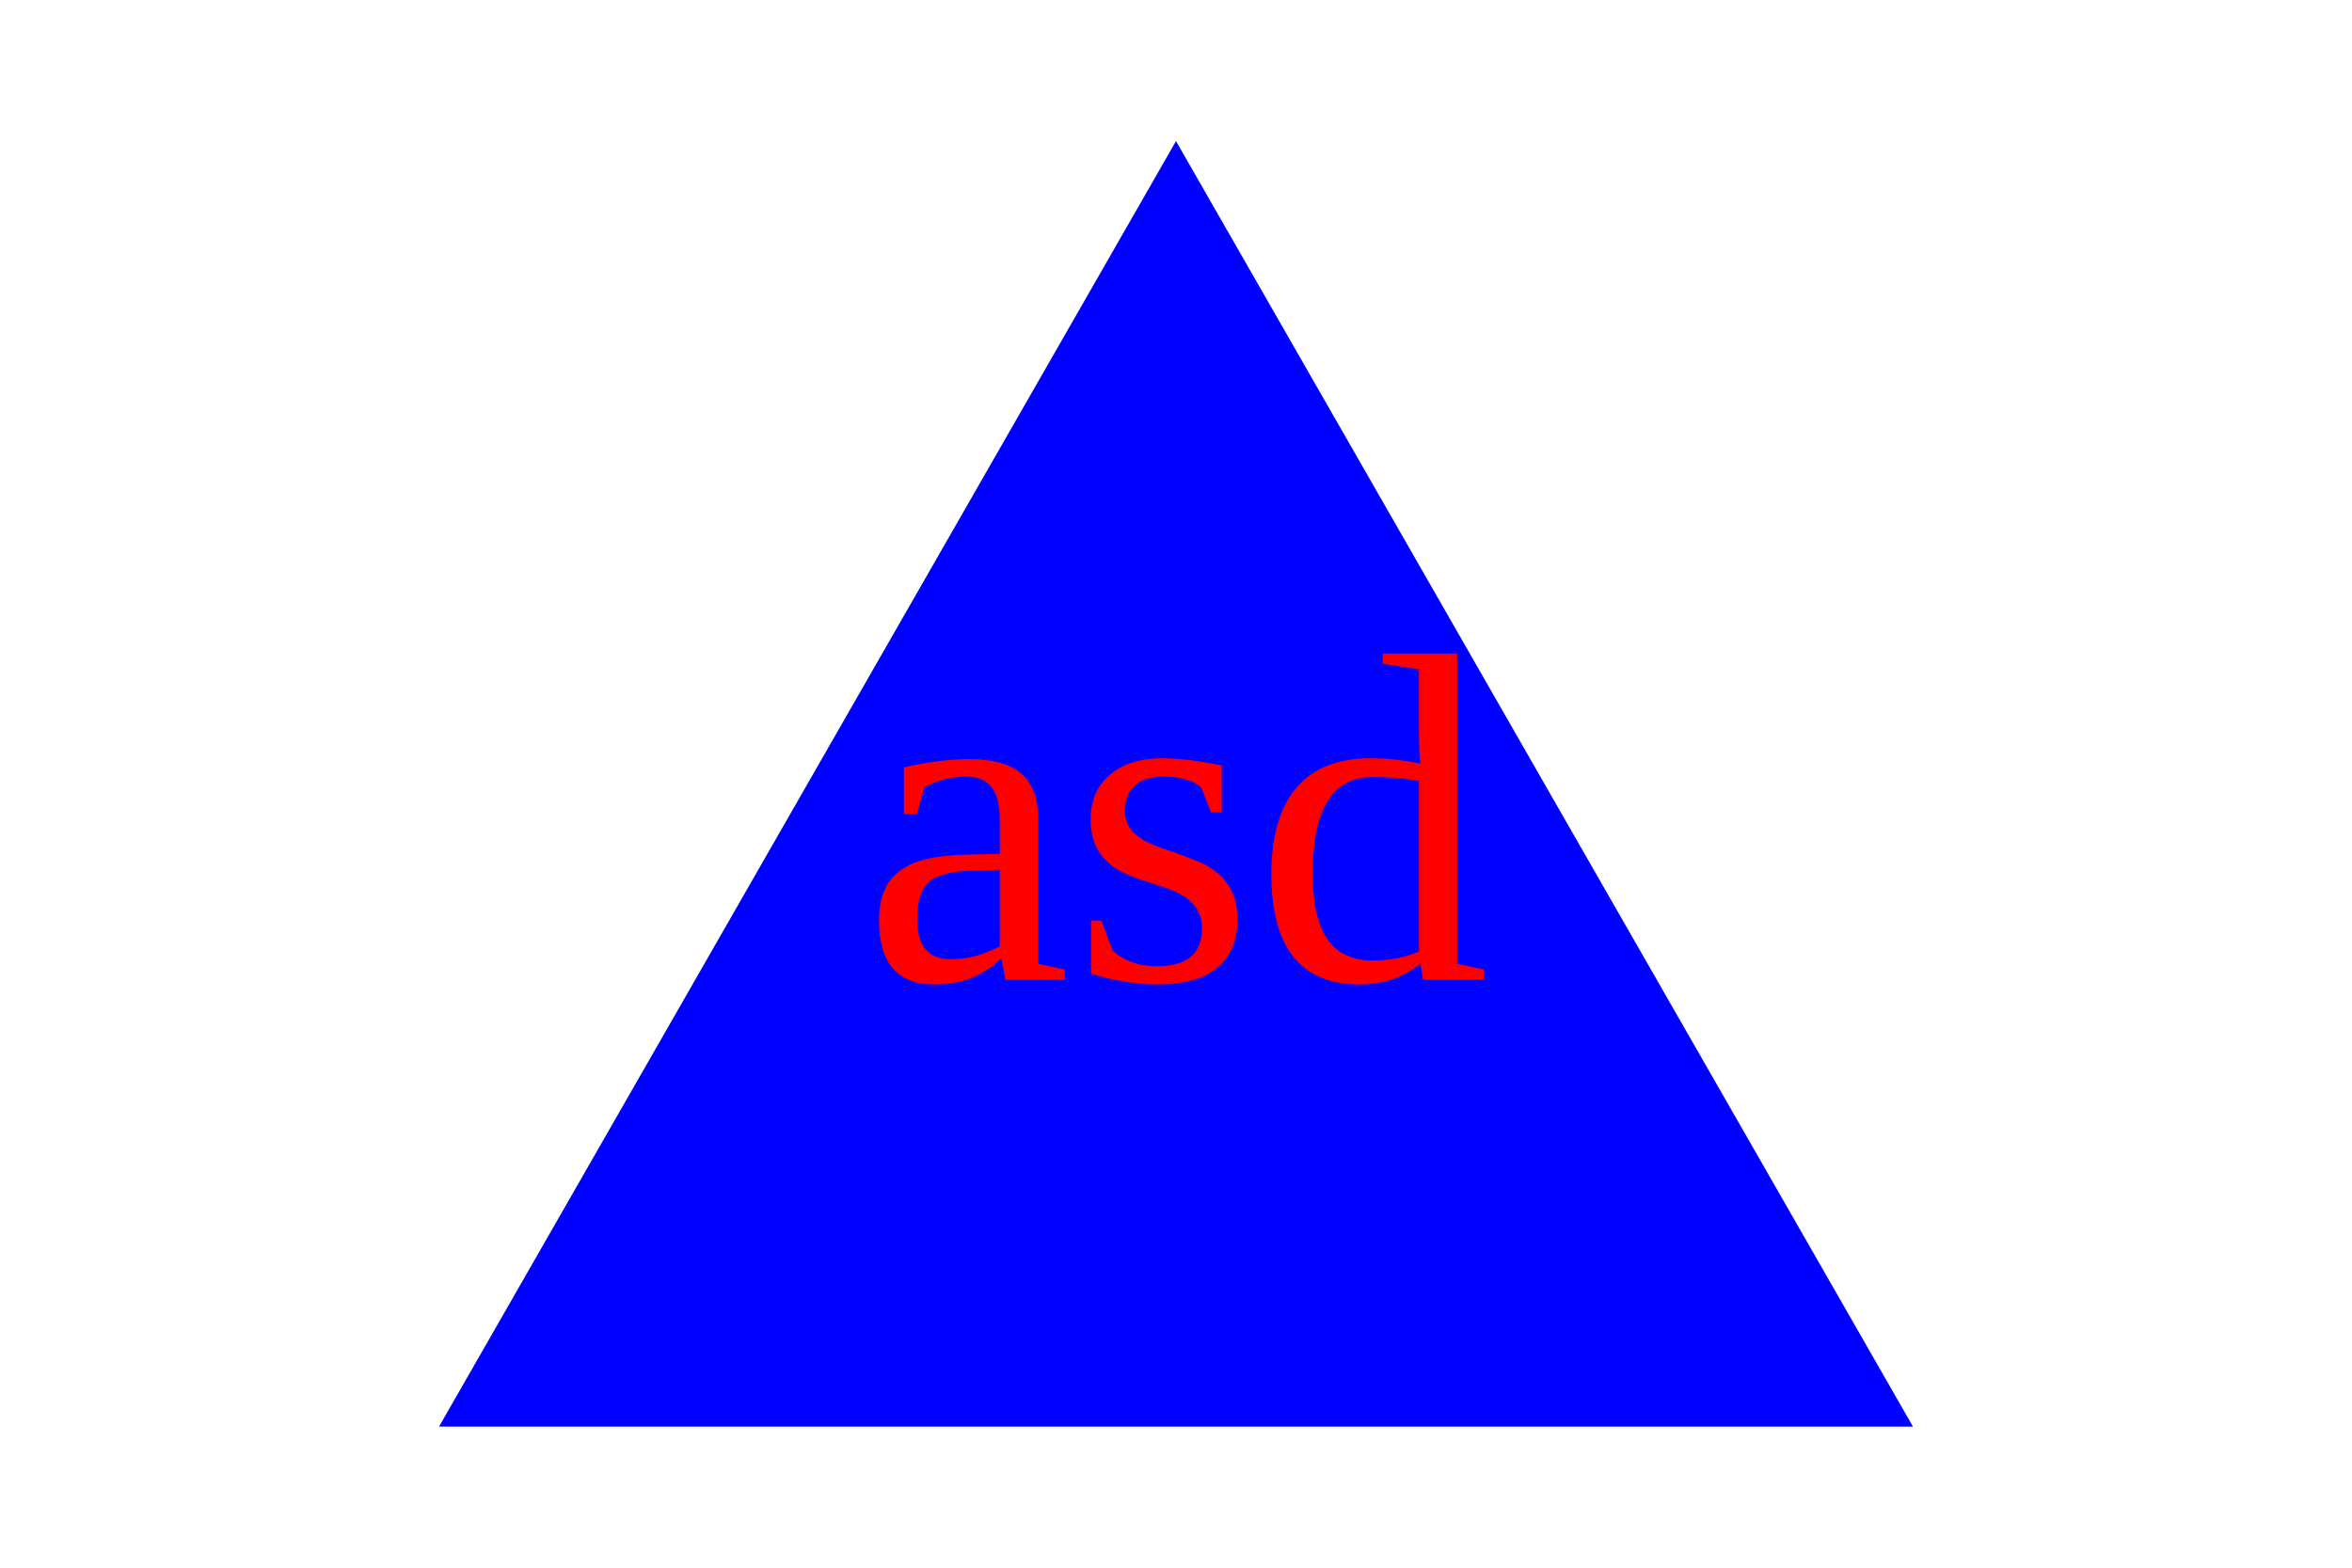
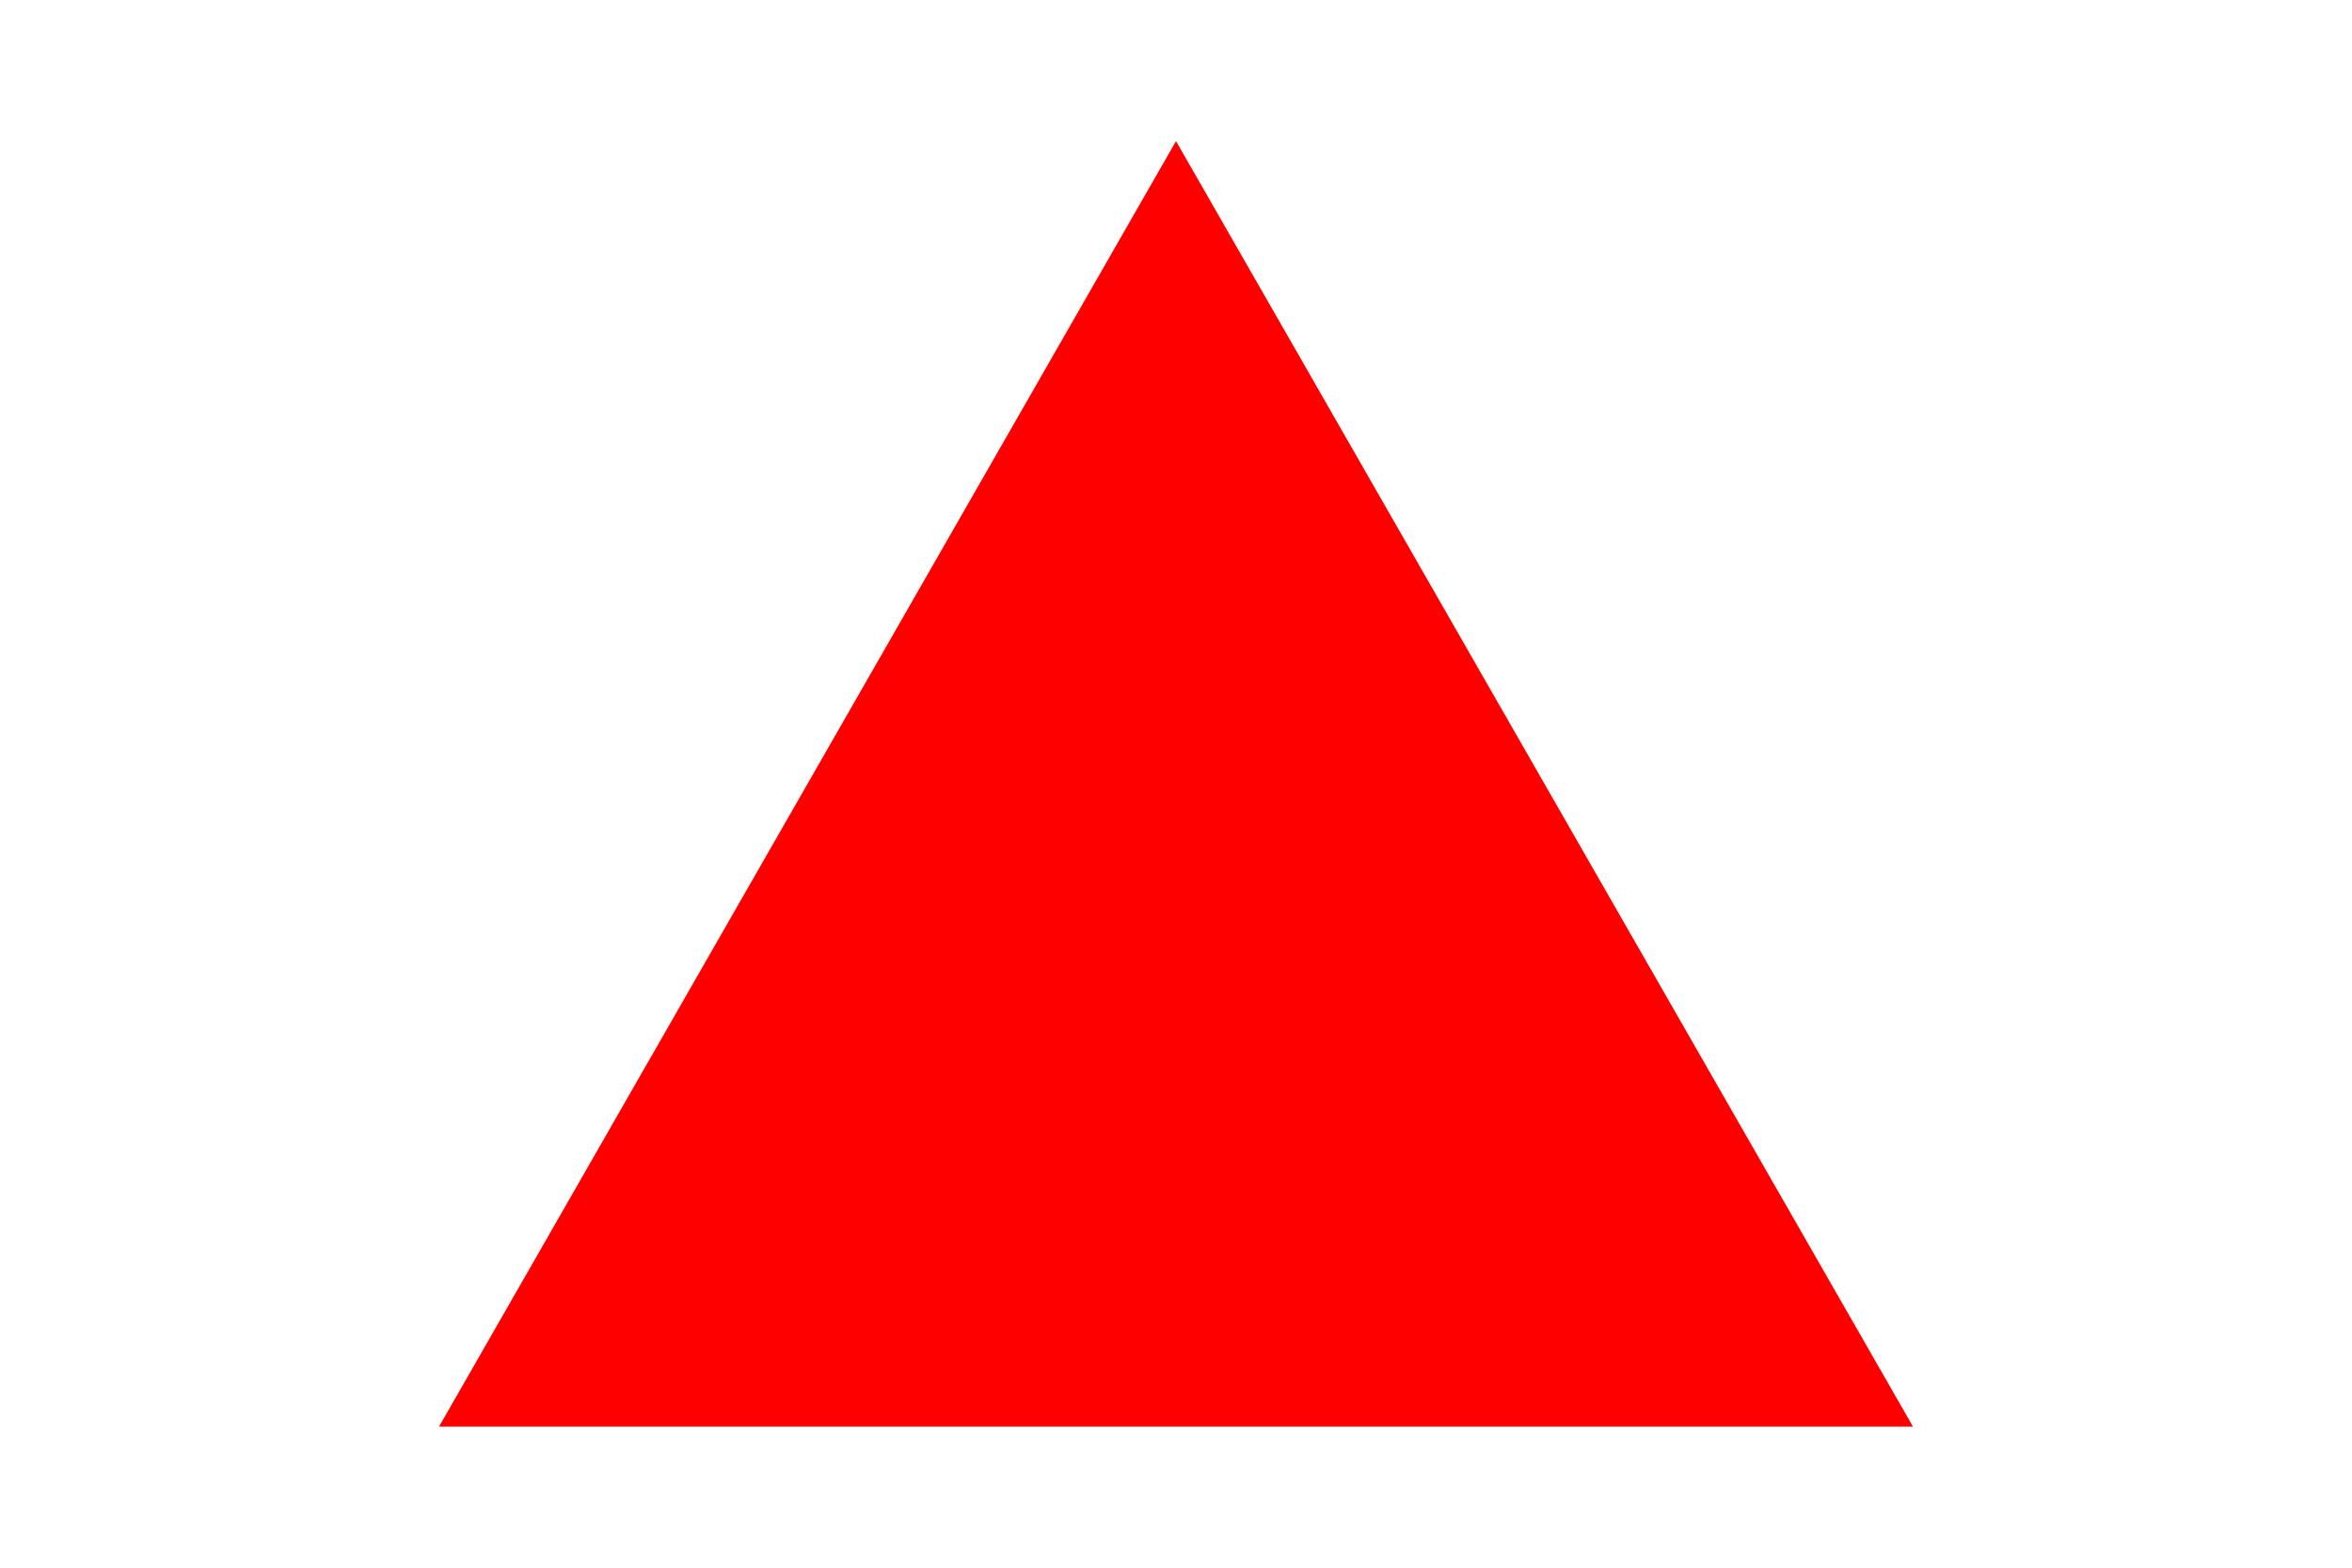
<svg xmlns="http://www.w3.org/2000/svg" version="1.1" width="300" height="200">
-   <polygon points="150, 18 244, 182 56, 182" fill="blue" />
-   <text x="150" y="125" font-size="60" text-anchor="middle" fill="red">asd</text>
+   <polygon points="150, 18 244, 182 56, 182" fill="red" />
+   <text x="150" y="125" font-size="60" text-anchor="middle" fill="red">ask</text>
</svg>
